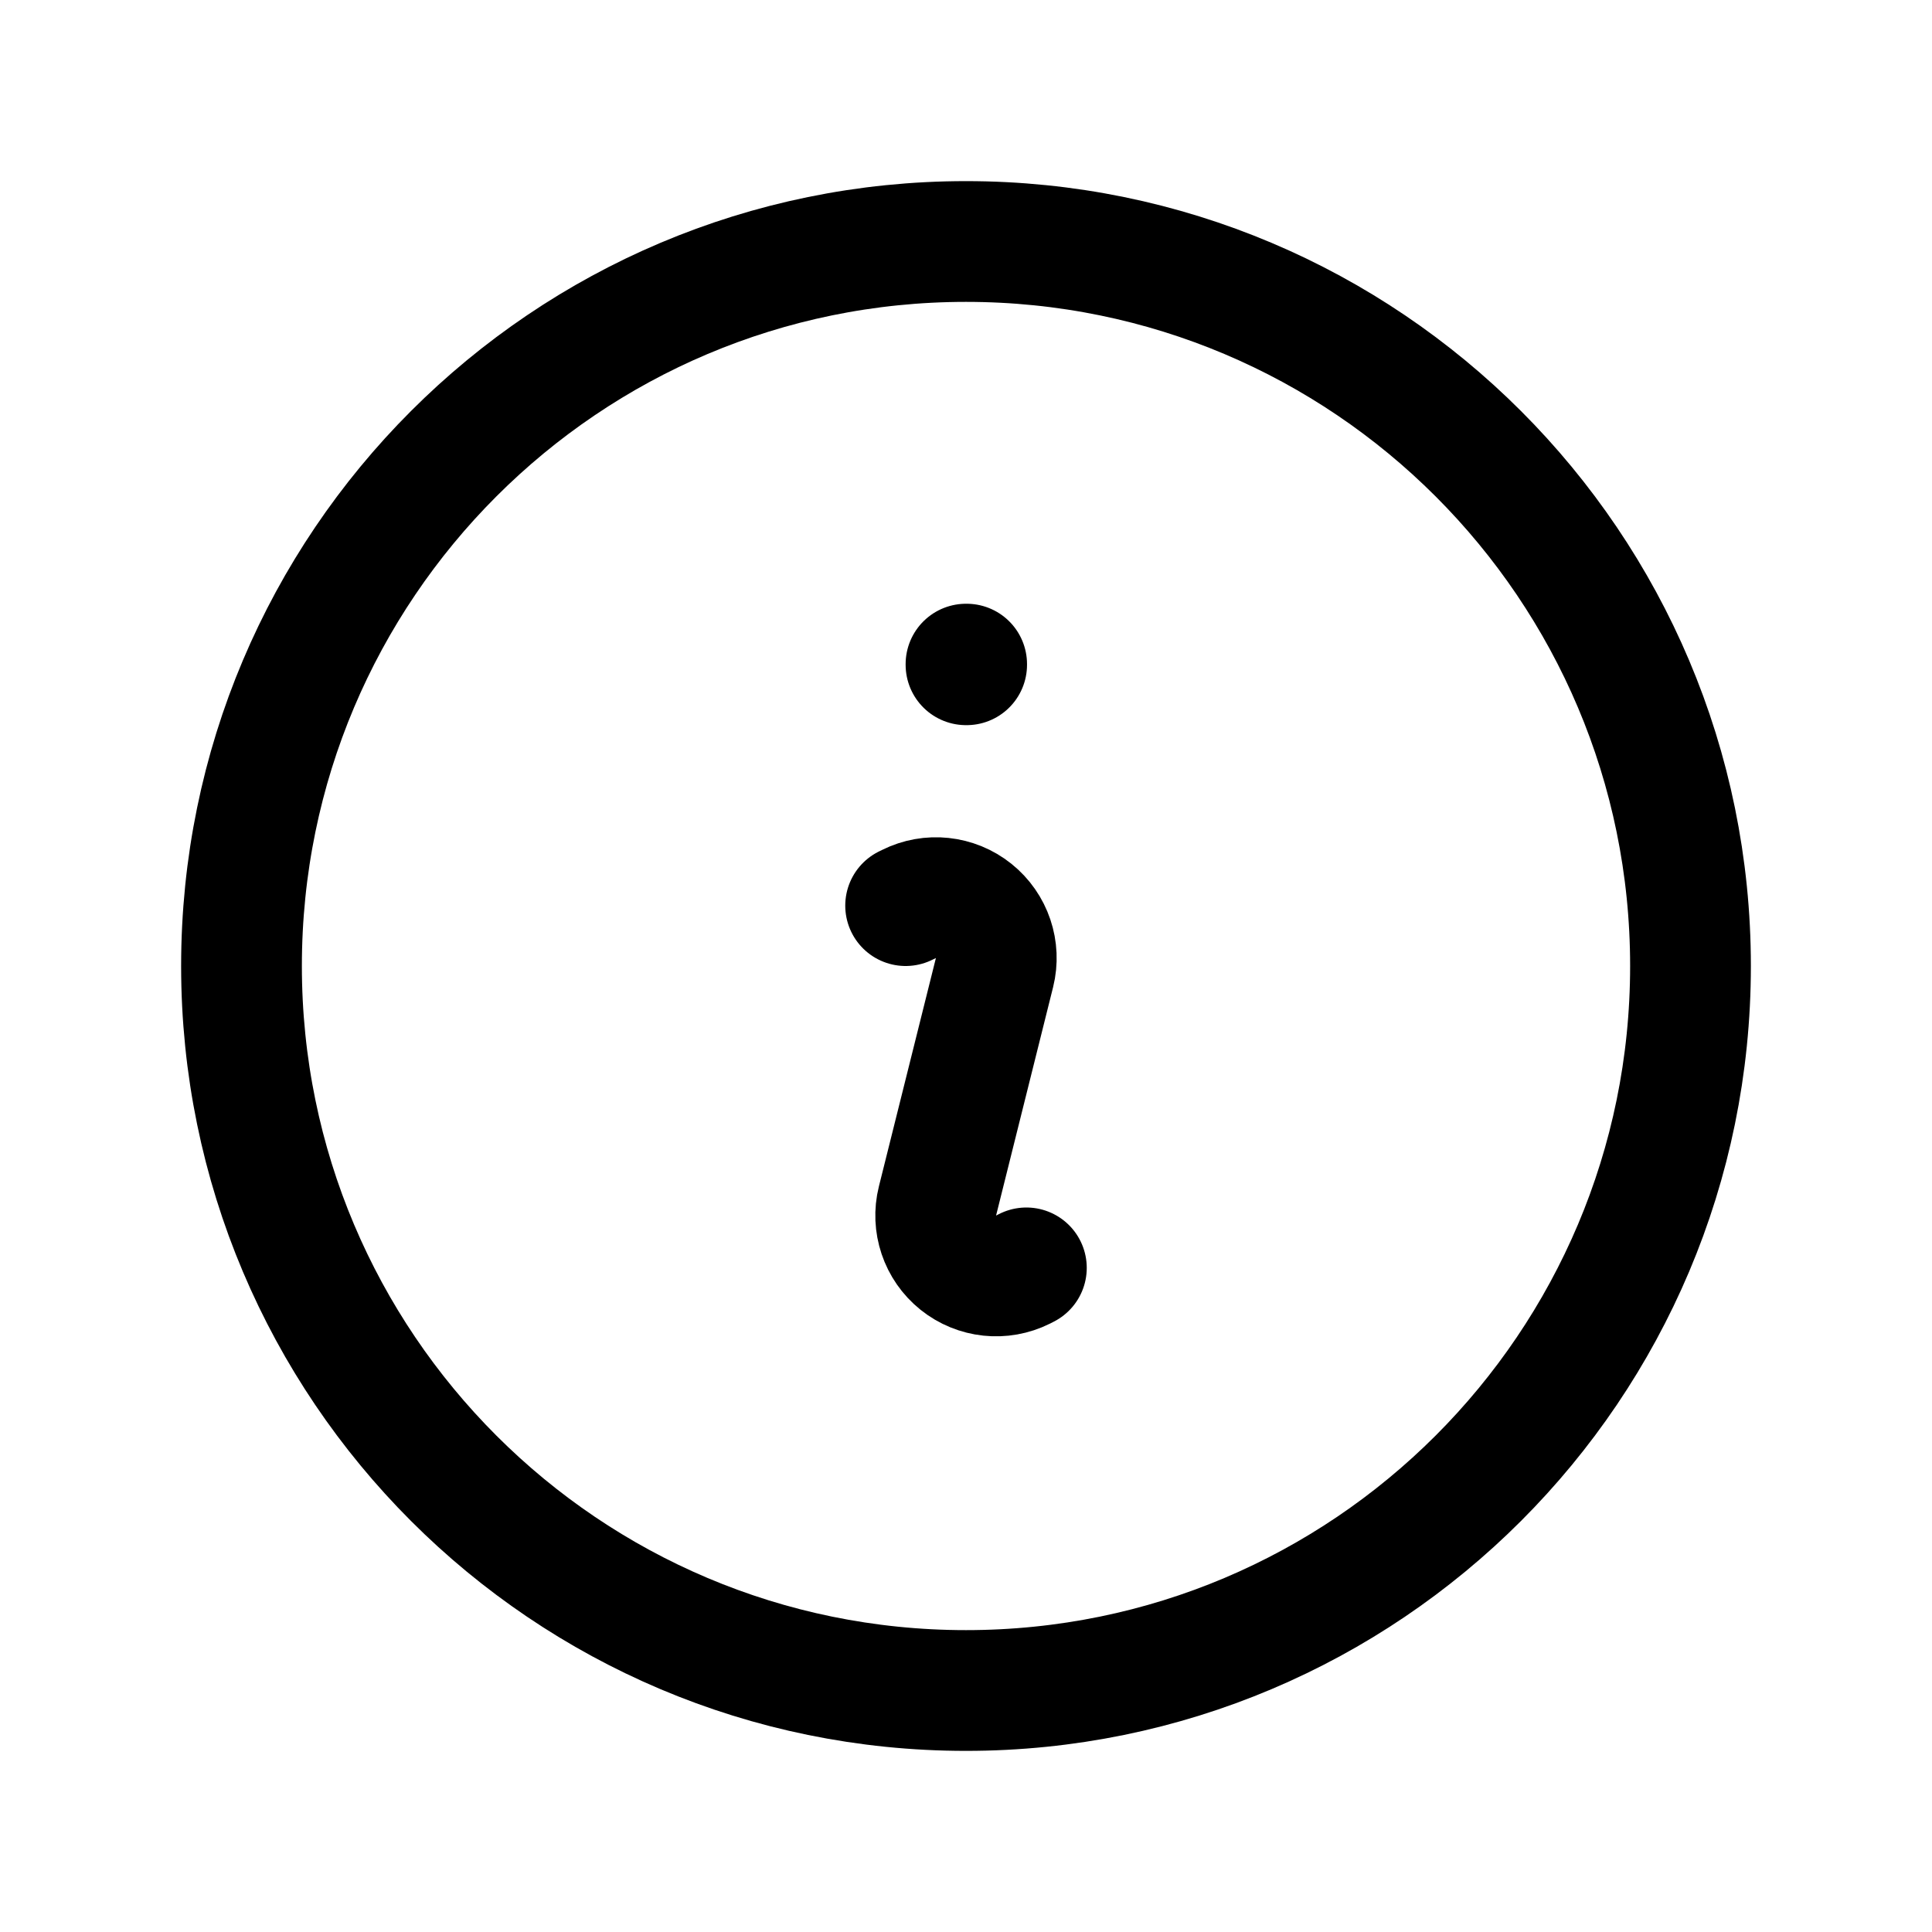
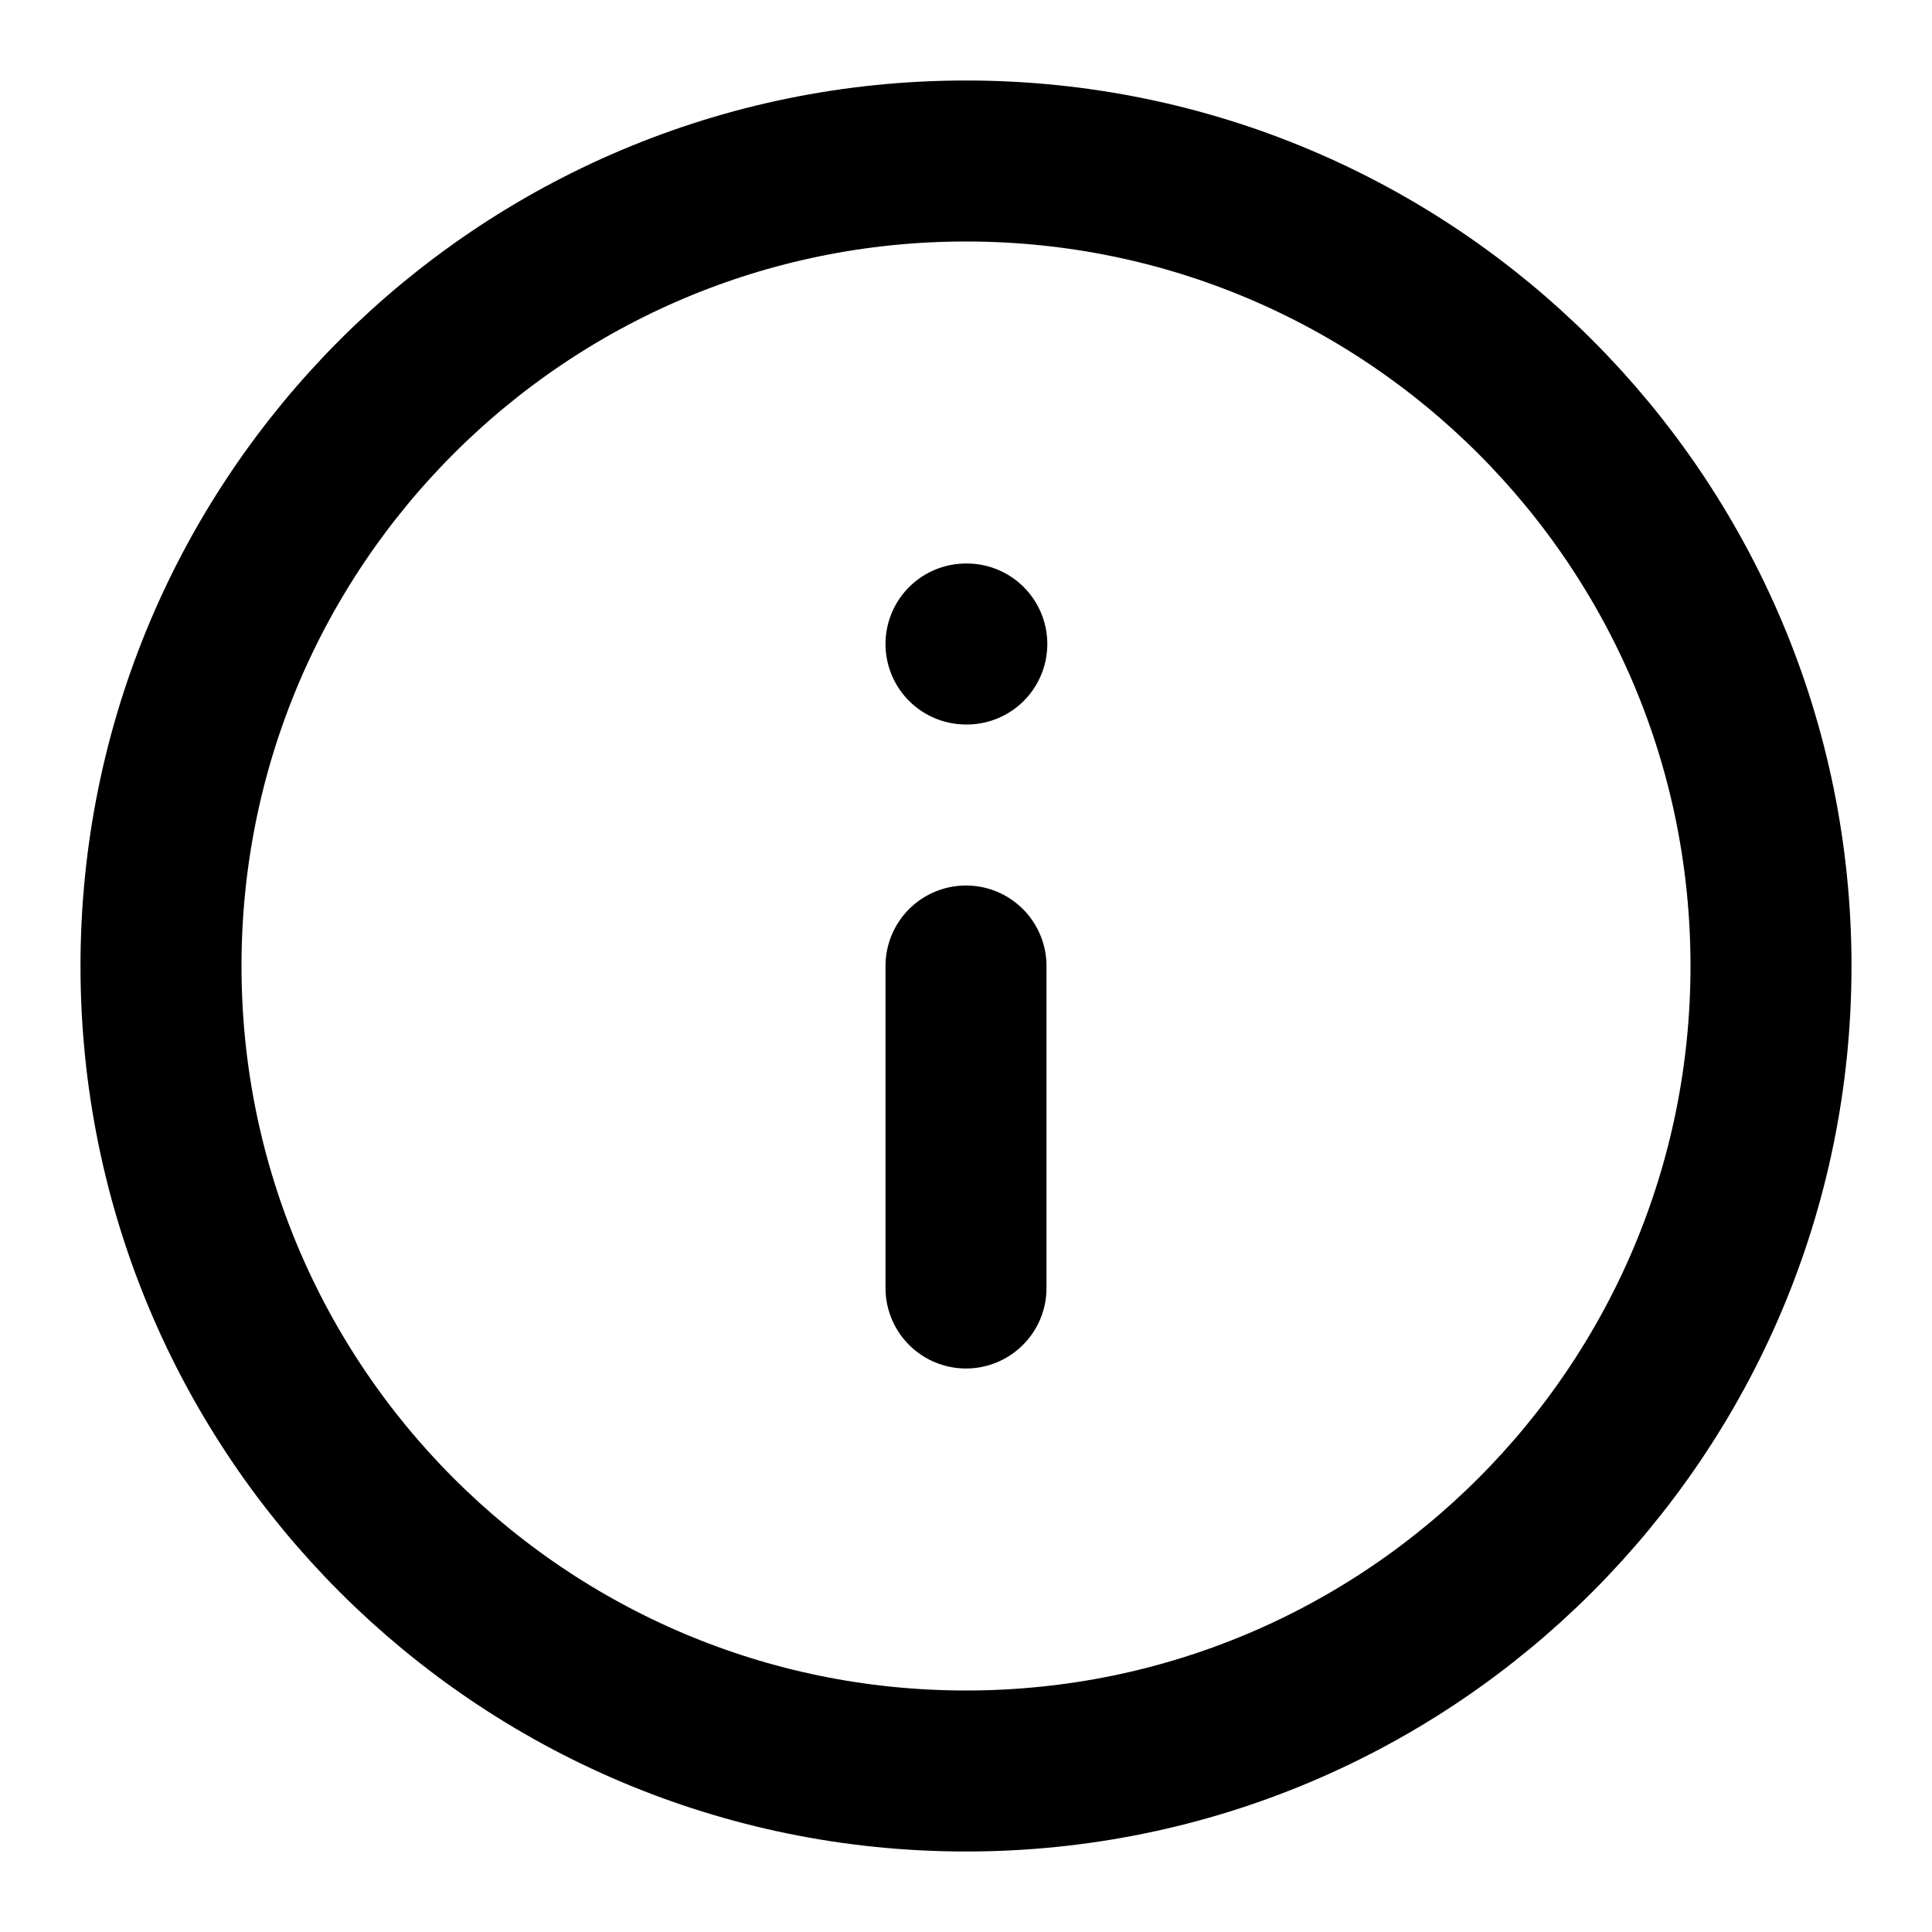
- <svg xmlns="http://www.w3.org/2000/svg" fill="none" viewBox="0 0 24 24" stroke-width="1.5" stroke="currentColor" class="size-6">
-   <path stroke-linecap="round" stroke-linejoin="round" d="m11.25 11.25.041-.02a.75.75 0 0 1 1.063.852l-.708 2.836a.75.75 0 0 0 1.063.853l.041-.021M21 12a9 9 0 1 1-18 0 9 9 0 0 1 18 0Zm-9-3.75h.008v.008H12V8.25Z" />
+ <svg xmlns="http://www.w3.org/2000/svg" width="24" height="24" viewBox="0 0 24 24" fill="none" stroke="currentColor" stroke-width="2" stroke-linecap="round" stroke-linejoin="round" class="lucide lucide-info preview-icon">
+   <circle cx="12" cy="12" r="10" />
+   <path d="M12 16v-4" />
+   <path d="M12 8h.01" />
</svg>
